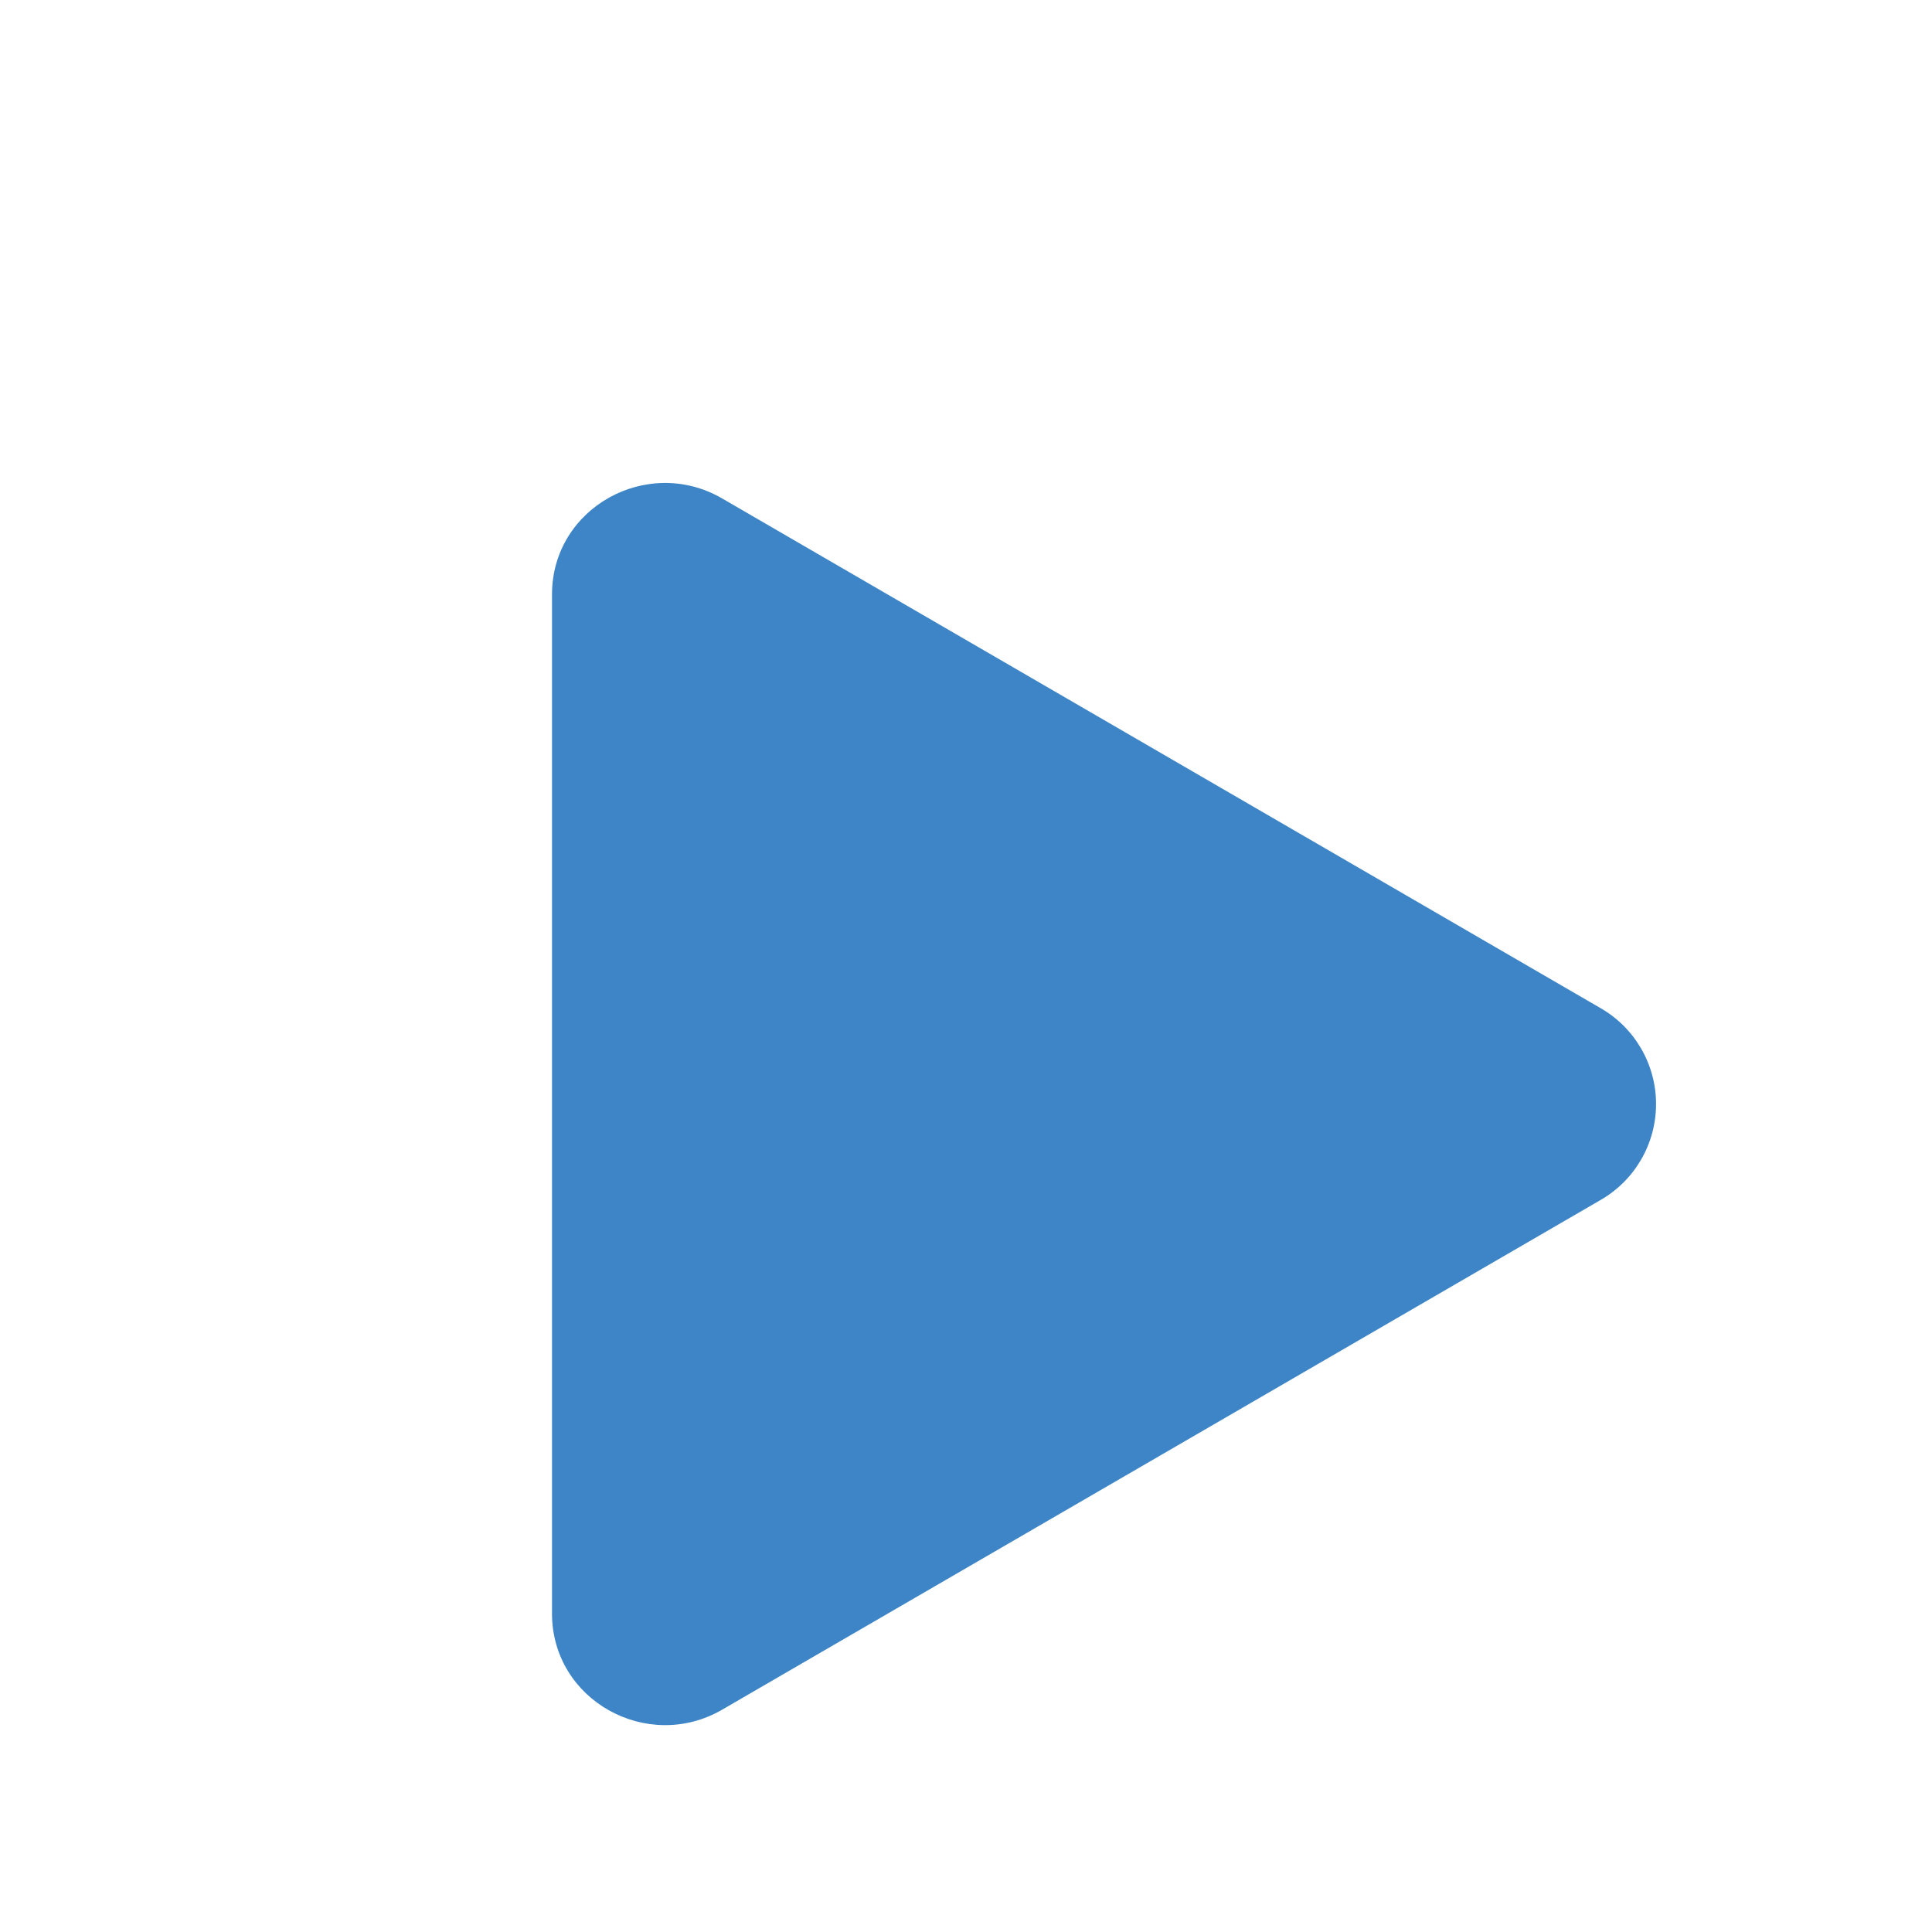
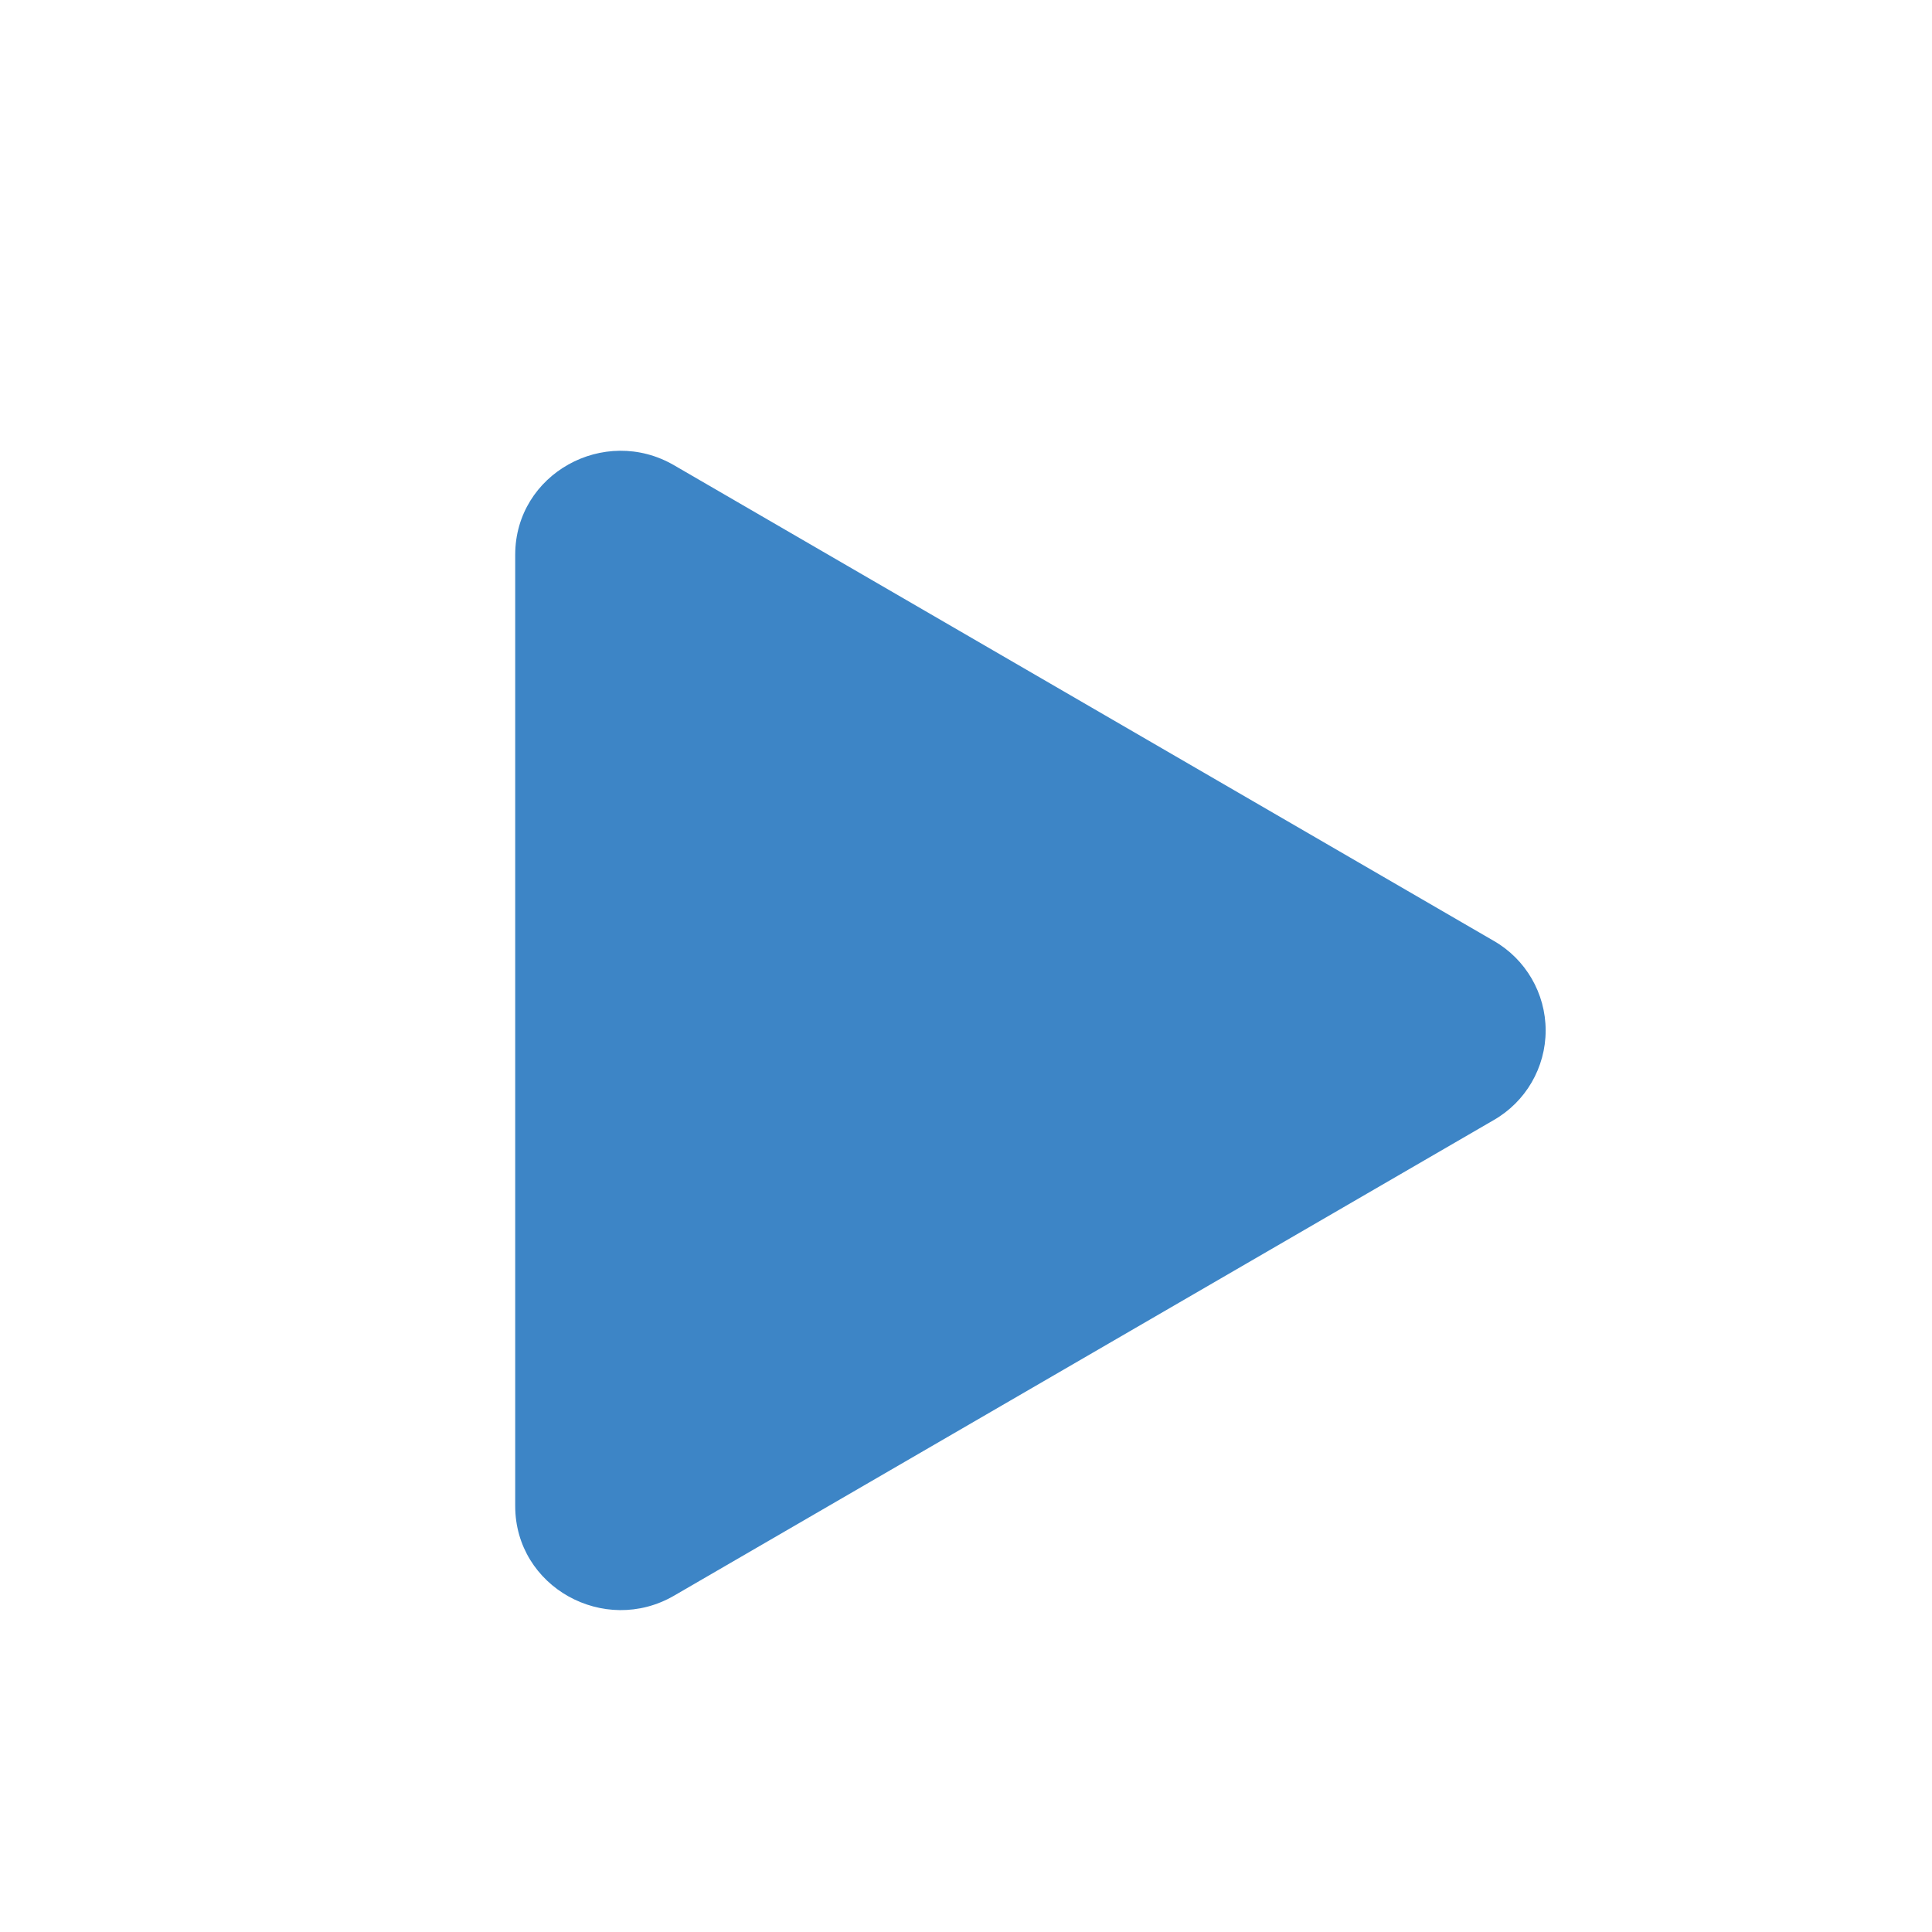
- <svg xmlns="http://www.w3.org/2000/svg" width="70" height="70" fill="#3d85c6" class="bi bi-play-fill" viewBox="0 0 14 14">
+ <svg xmlns="http://www.w3.org/2000/svg" width="70" height="70" fill="#3d85c6" class="bi bi-play-fill" viewBox="0 0 15 15">
  <path d="m11.596 8.697-6.363 3.692c-.54.313-1.233-.066-1.233-.697V4.308c0-.63.692-1.01 1.233-.696l6.363 3.692a.802.802 0 0 1 0 1.393z" />
</svg>
